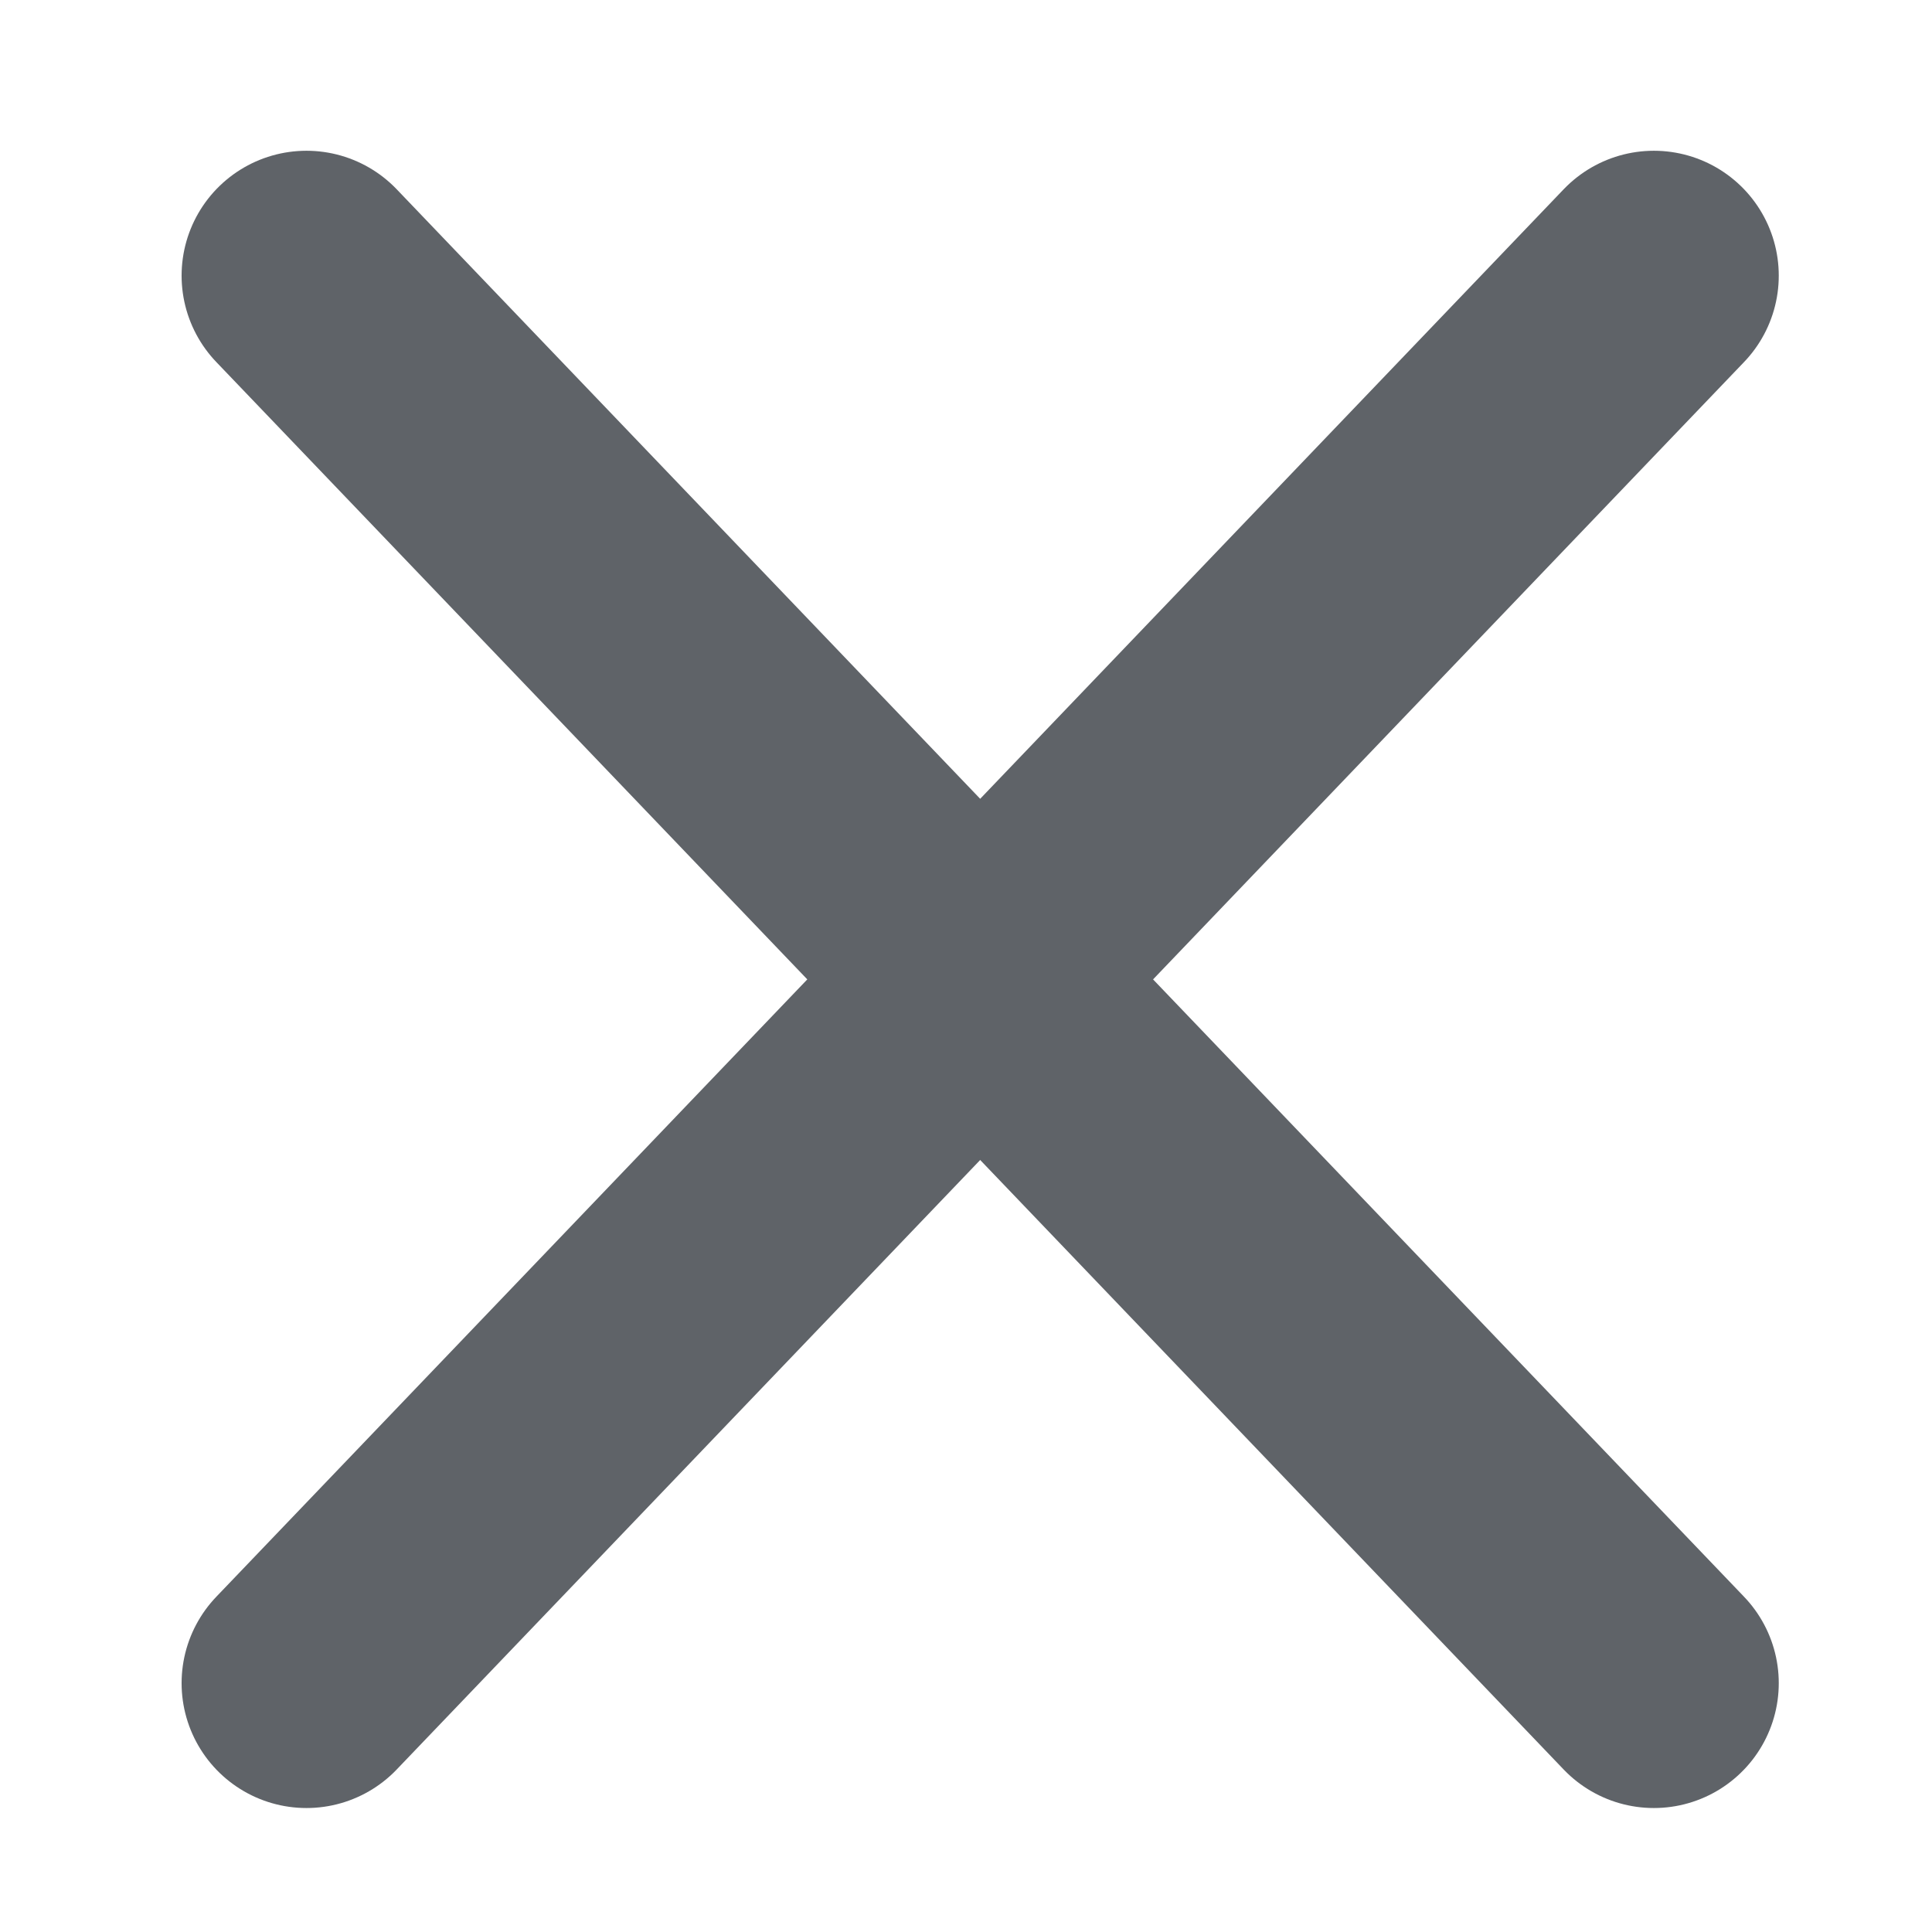
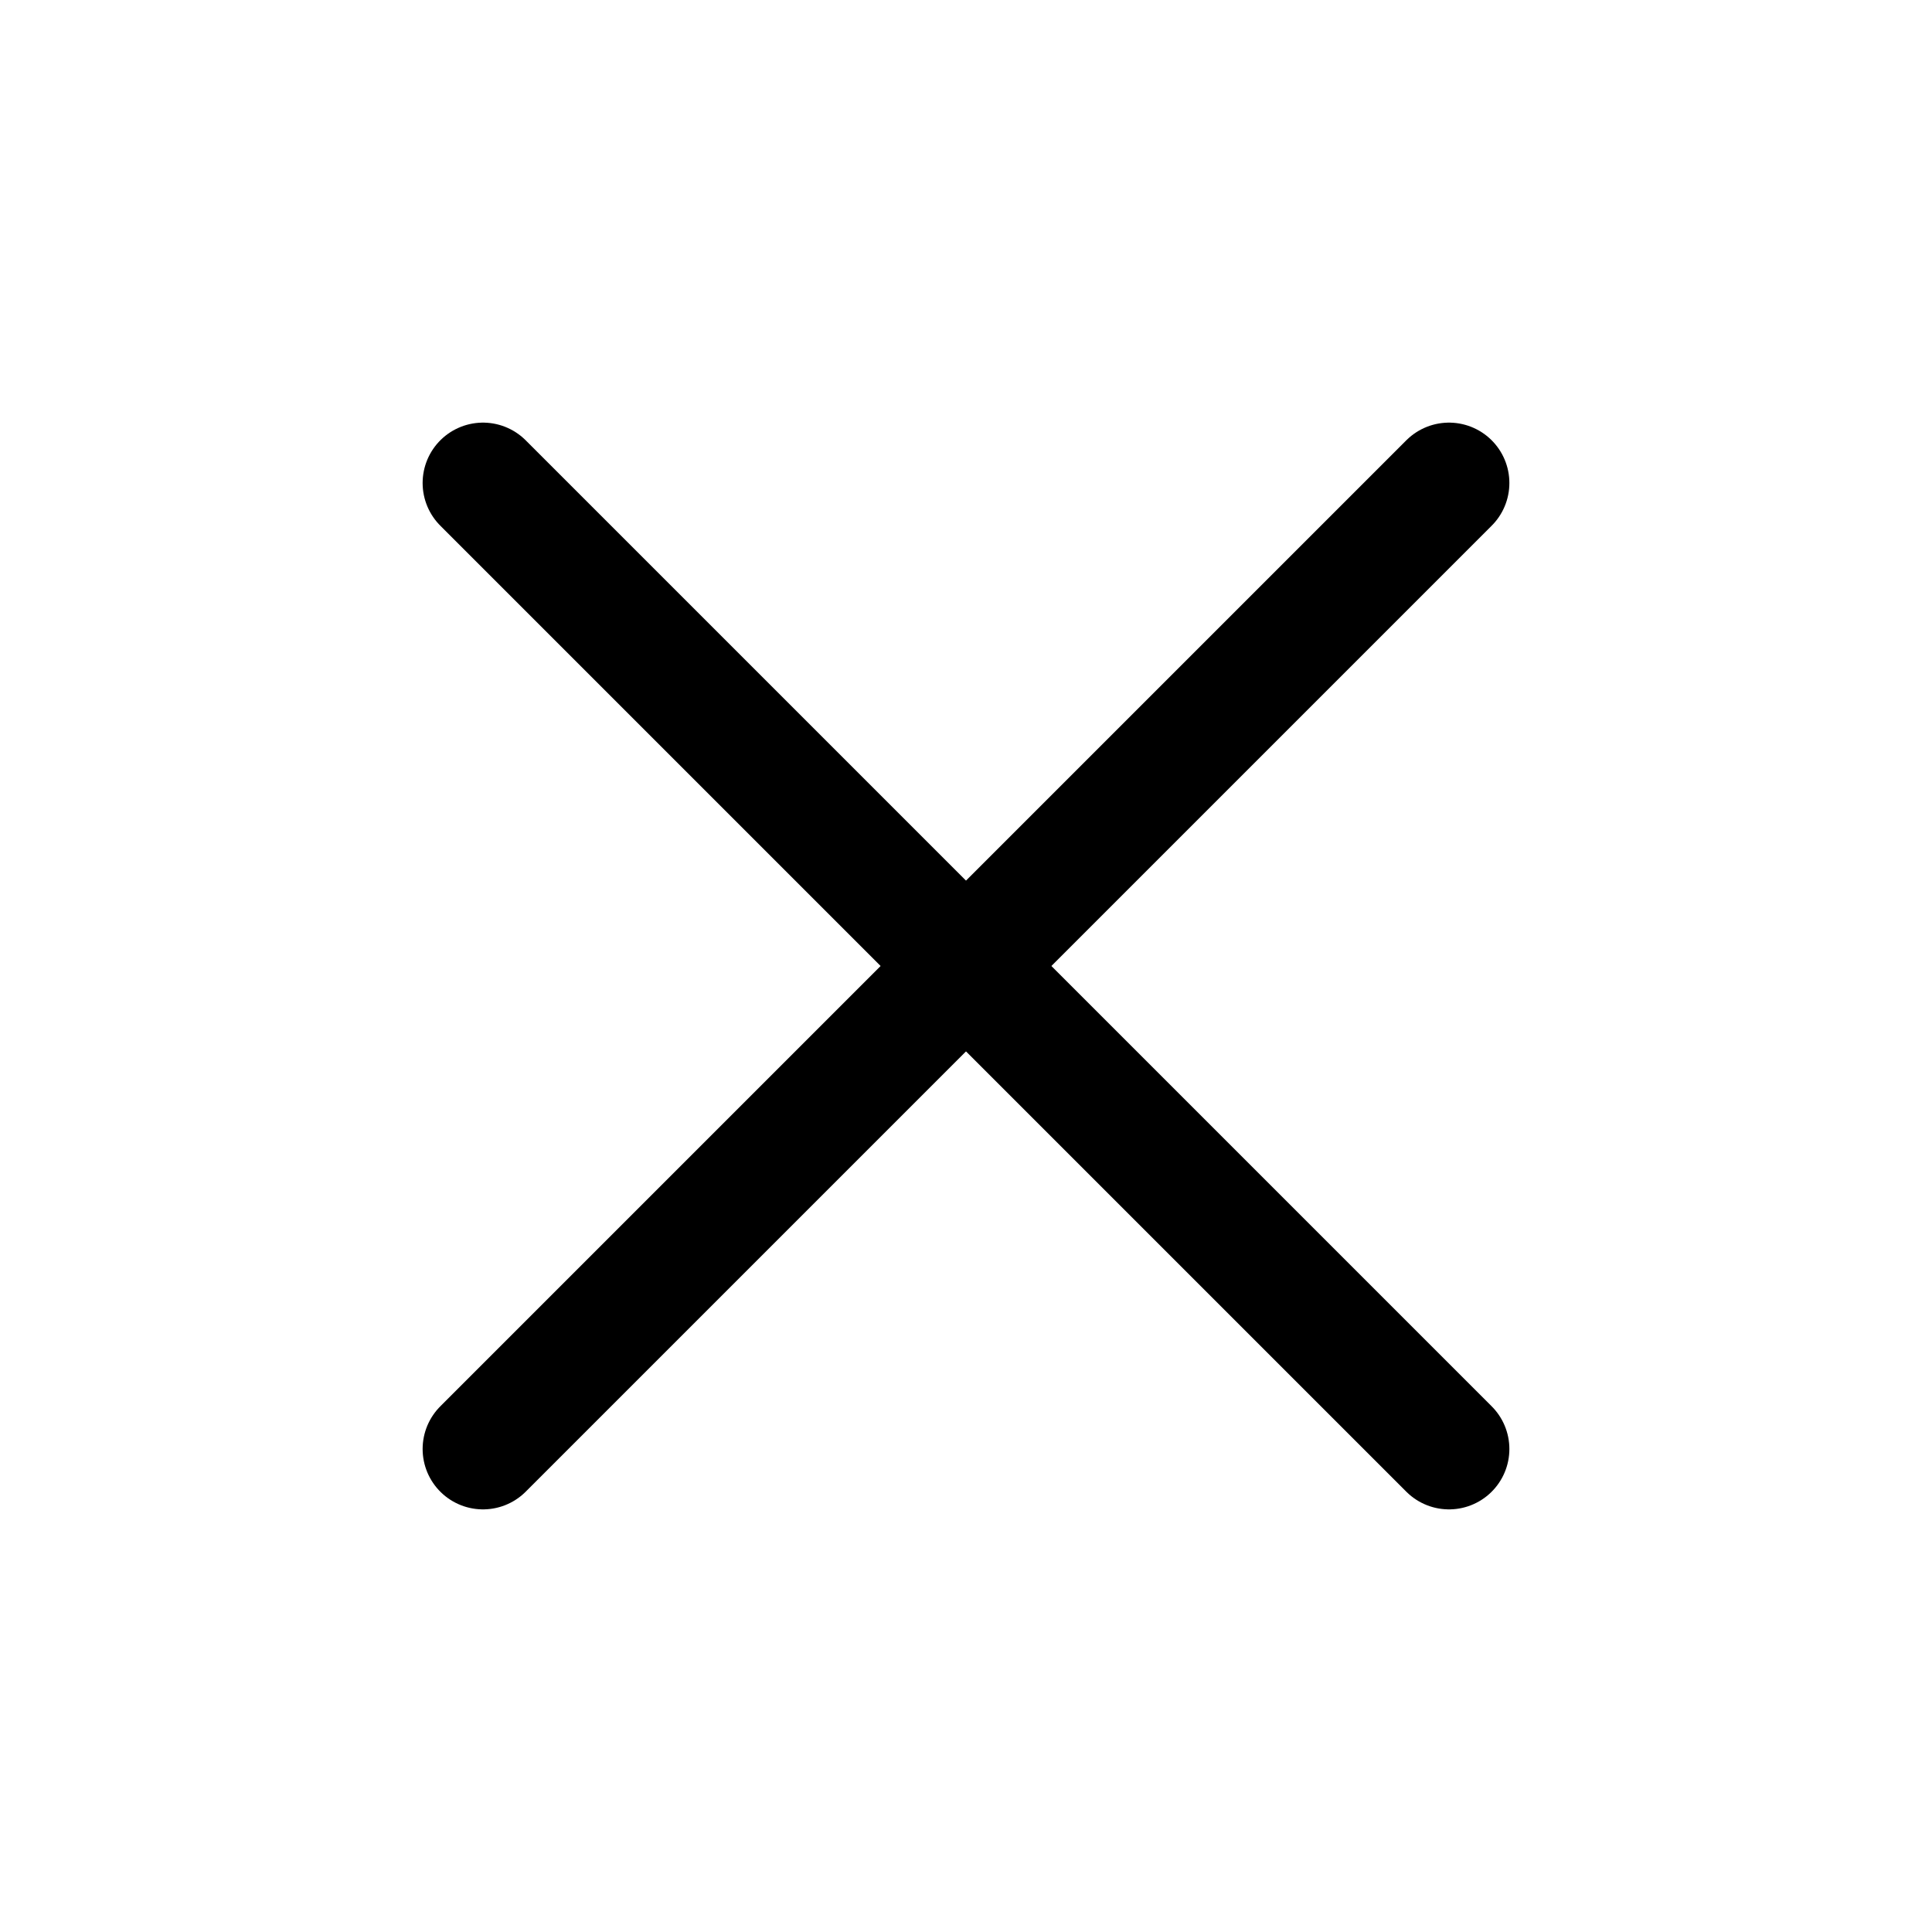
- <svg xmlns="http://www.w3.org/2000/svg" version="1.1" id="svg2" height="25" width="25">
-   <defs id="defs13" />
-   <g transform="translate(3.966102,3.567797)" id="imagebot_2" label="Layer 1">
-     <path stroke-miterlimit="4" d="M -2.5783352e-4,-0.001 17.435,18.212" id="imagebot_5" style="opacity:1;fill:#5f6368;stroke:#5f6368;stroke-width:3.232;stroke-linecap:round;stroke-miterlimit:4;fill-opacity:1;stroke-opacity:1" />
-     <path stroke-miterlimit="4" d="M -2.5783352e-4,18.212 17.435,-0.001" id="imagebot_4" style="opacity:1;fill:#5f6368;stroke:#5f6368;stroke-width:3.232;stroke-linecap:round;stroke-miterlimit:4;fill-opacity:1;stroke-opacity:1" />
-   </g>
+ <svg xmlns="http://www.w3.org/2000/svg" class="icon icon-tabler icon-tabler-x" width="64" height="64" viewBox="0 0 24 24" stroke-width="1.5" stroke="#000000" fill="none" stroke-linecap="round" stroke-linejoin="round">
+   <path stroke="none" d="M0 0h24v24H0z" fill="none" />
+   <path d="M18 6l-12 12" />
+   <path d="M6 6l12 12" />
</svg>
